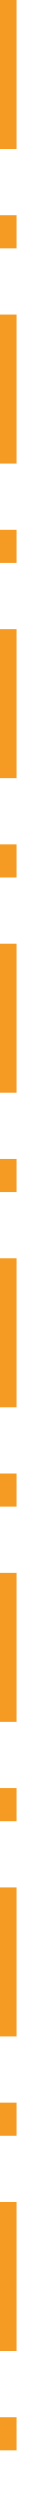
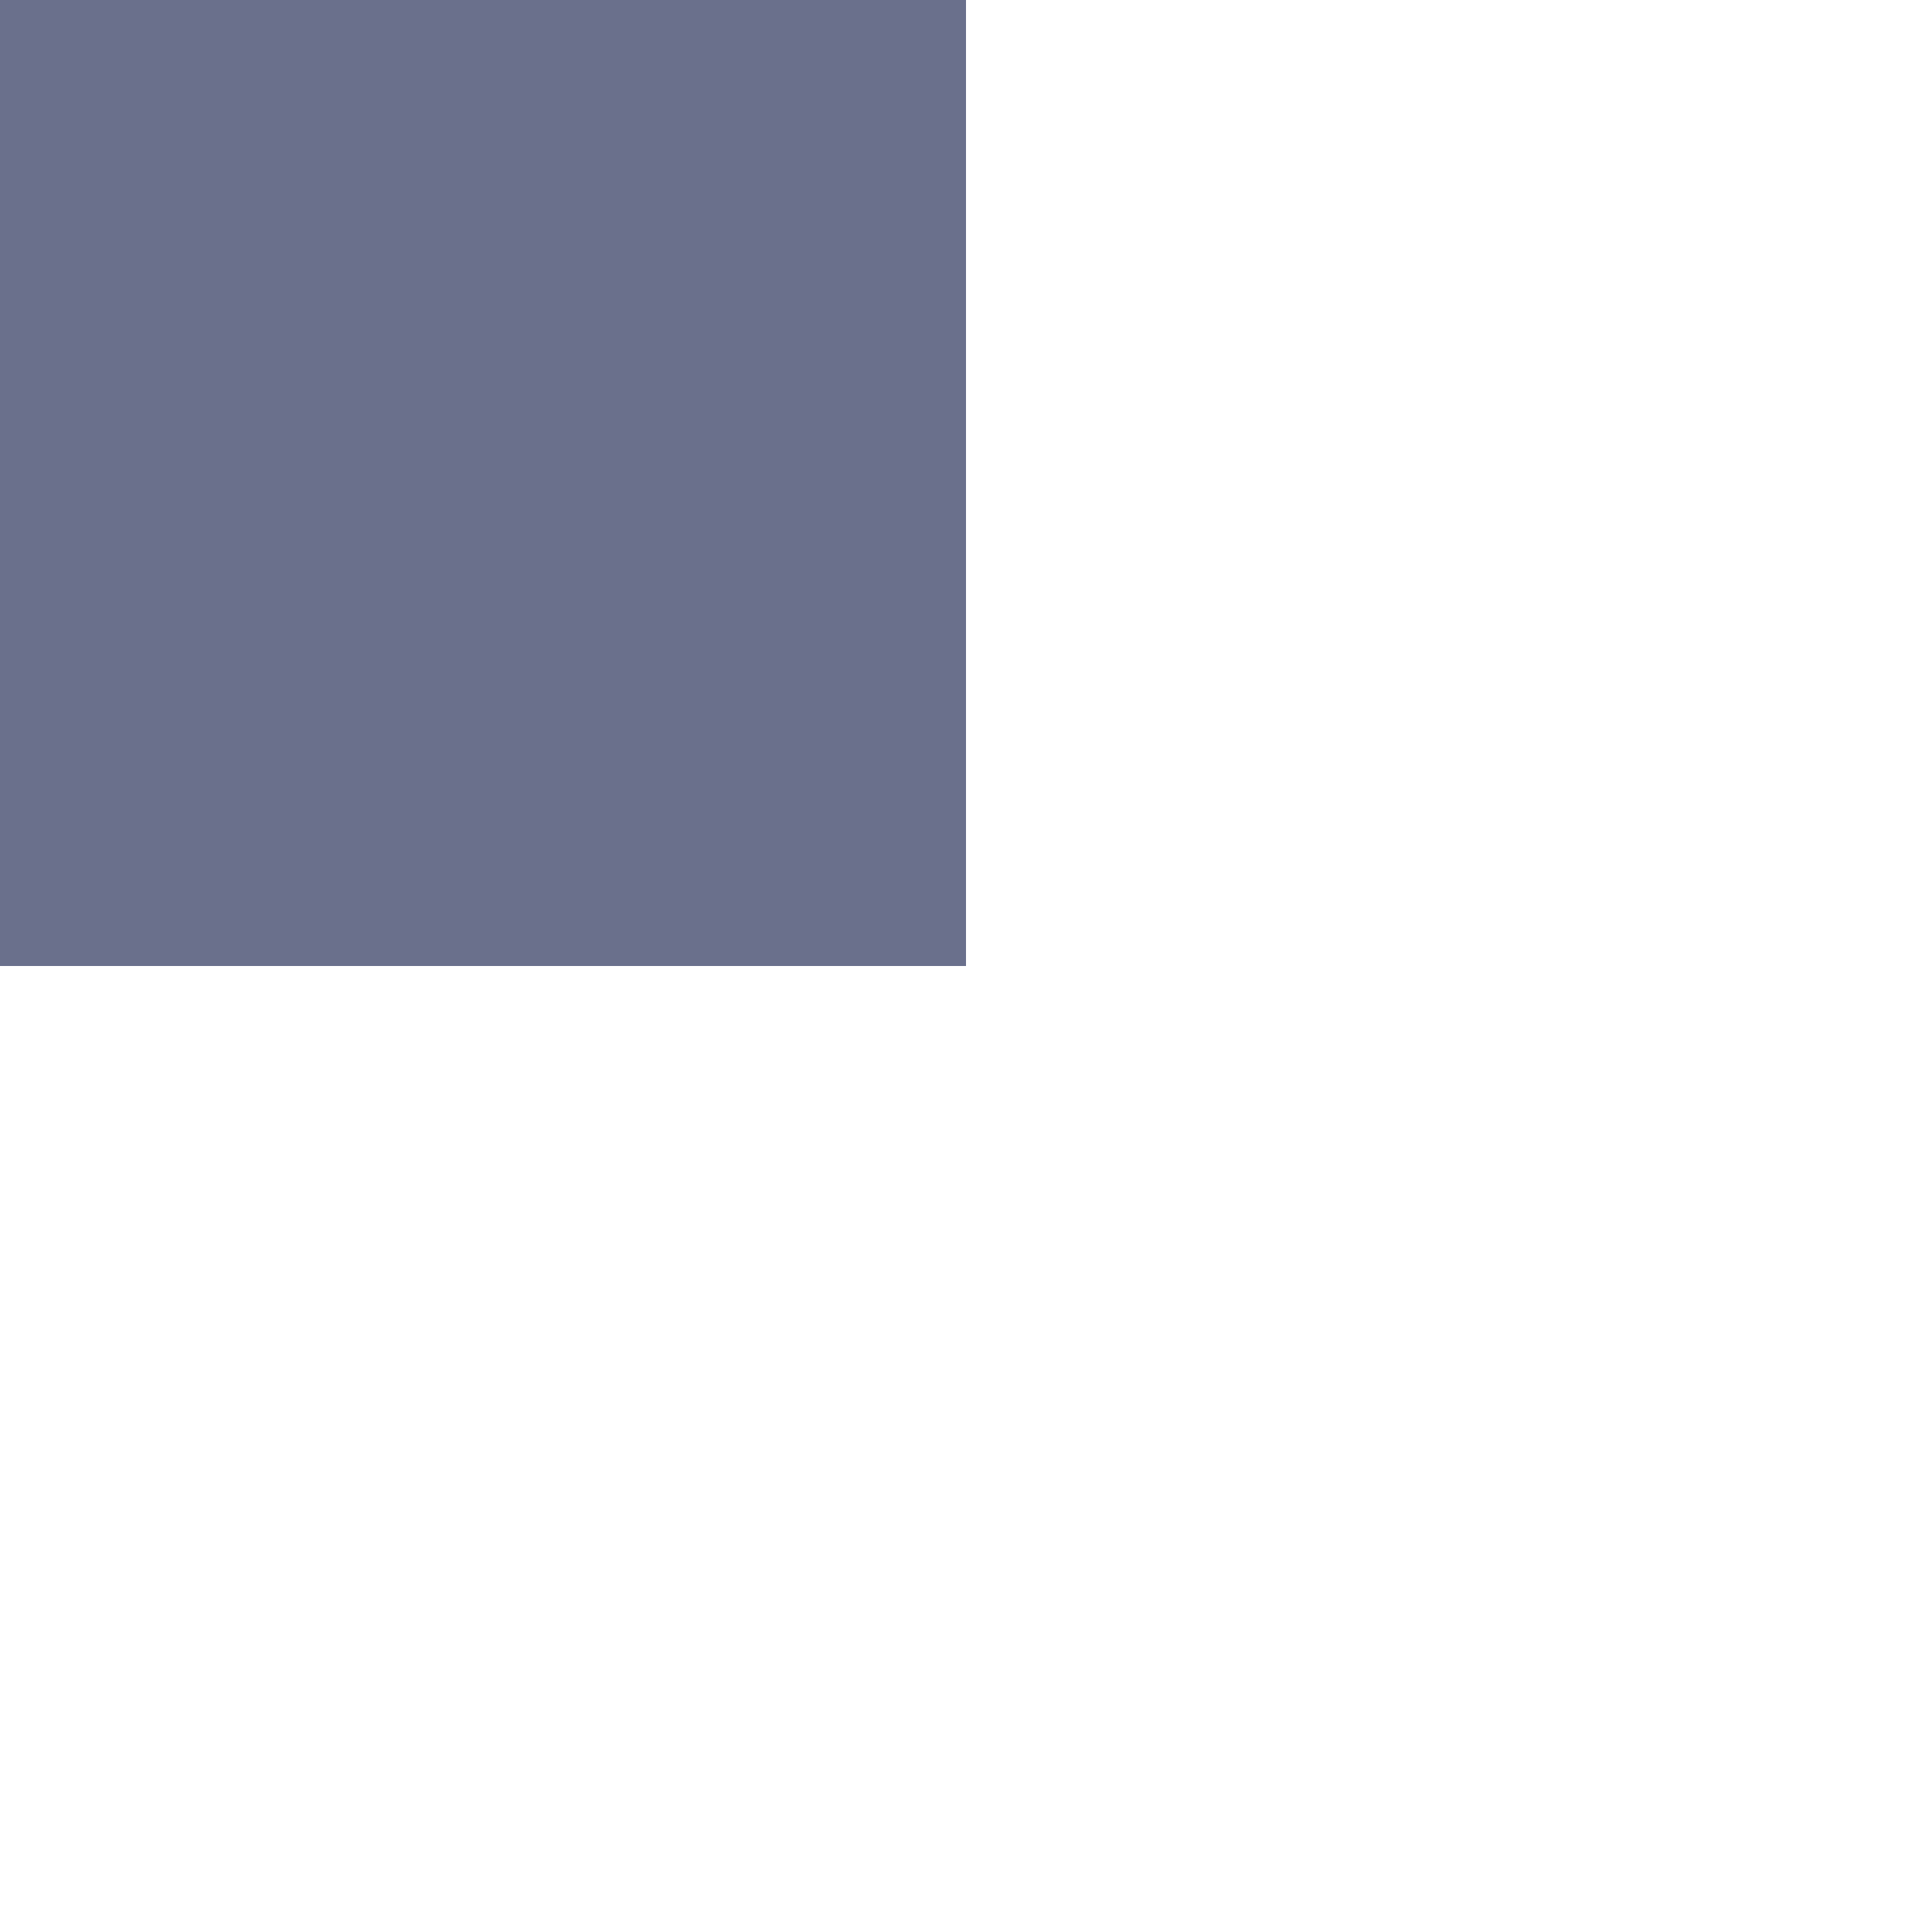
- <svg xmlns="http://www.w3.org/2000/svg" version="1.1" width="2px" height="151px">
-   <g transform="matrix(1 0 0 1 -173 -136 )">
-     <path d="M 173.5 136  L 173.5 286  " stroke-width="1" stroke-dasharray="9,4,2,4" stroke="#f59a23" fill="none" />
+ <svg xmlns="http://www.w3.org/2000/svg" version="1.1" width="2px" height="2px">
+   <g transform="matrix(1 0 0 1 -43 -246 )">
+     <path d="M 43.5 246  L 43.5 247  " stroke-width="1" stroke="#6a708c" fill="none" />
  </g>
</svg>
